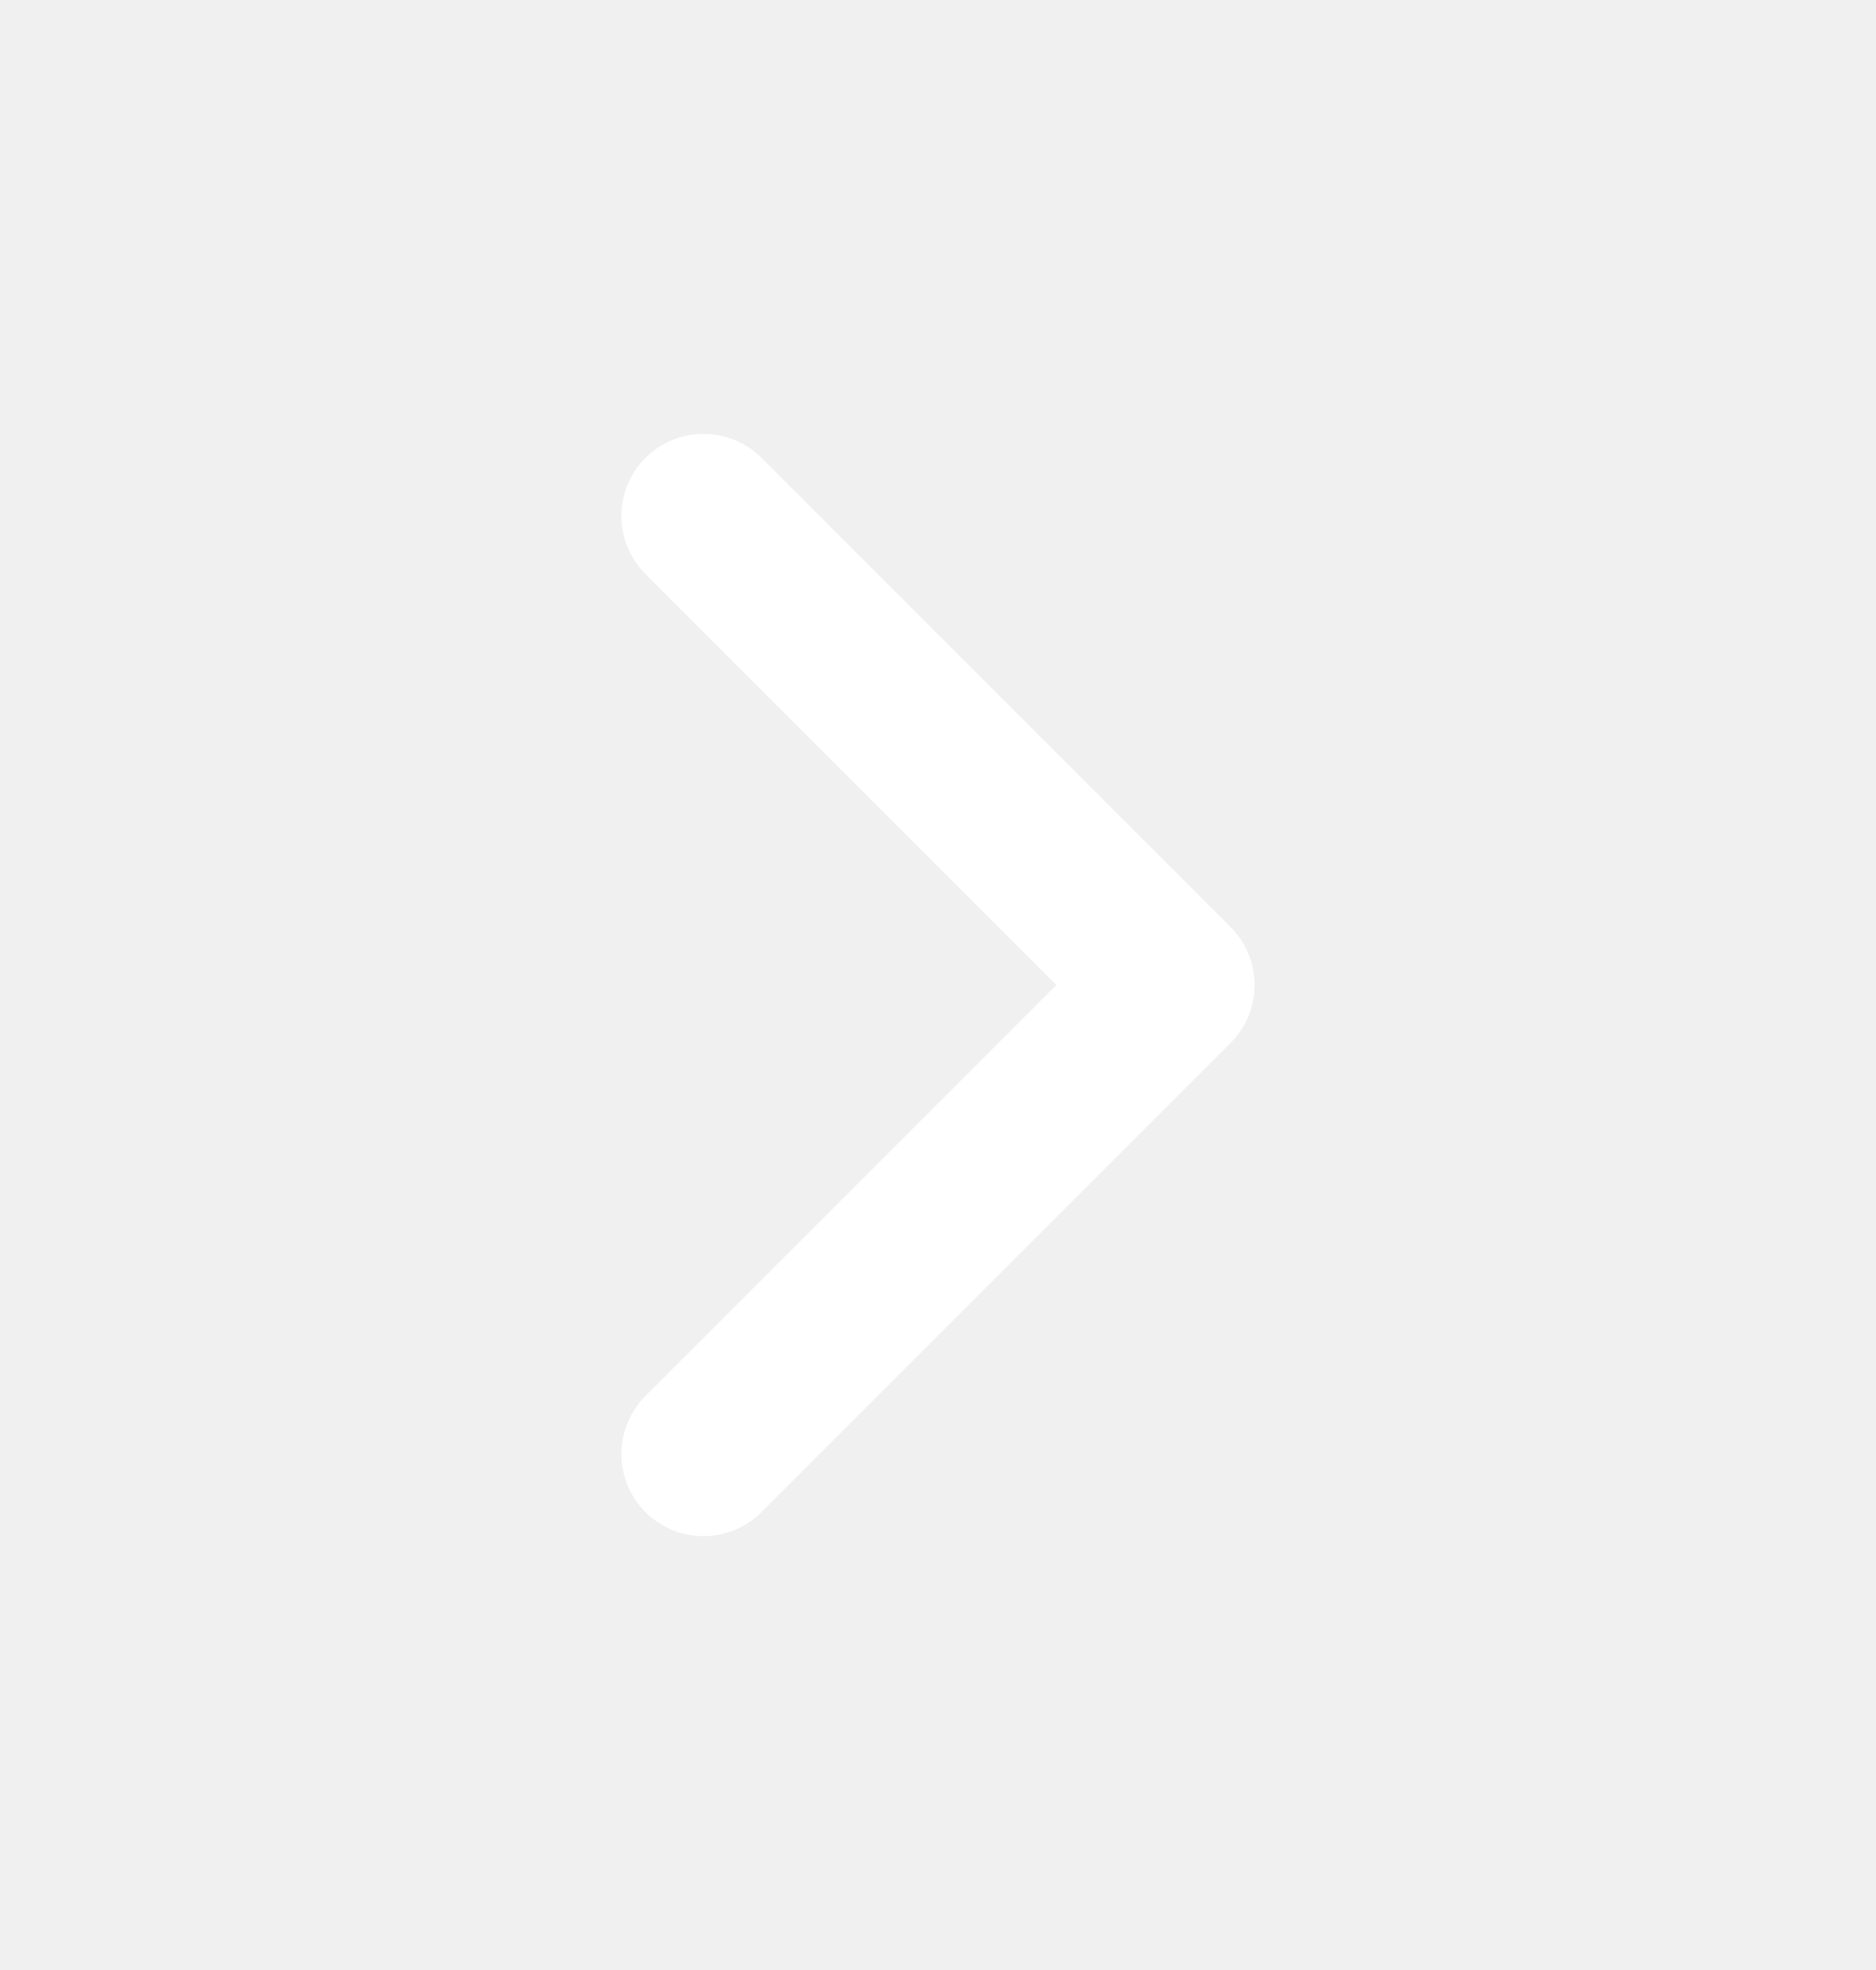
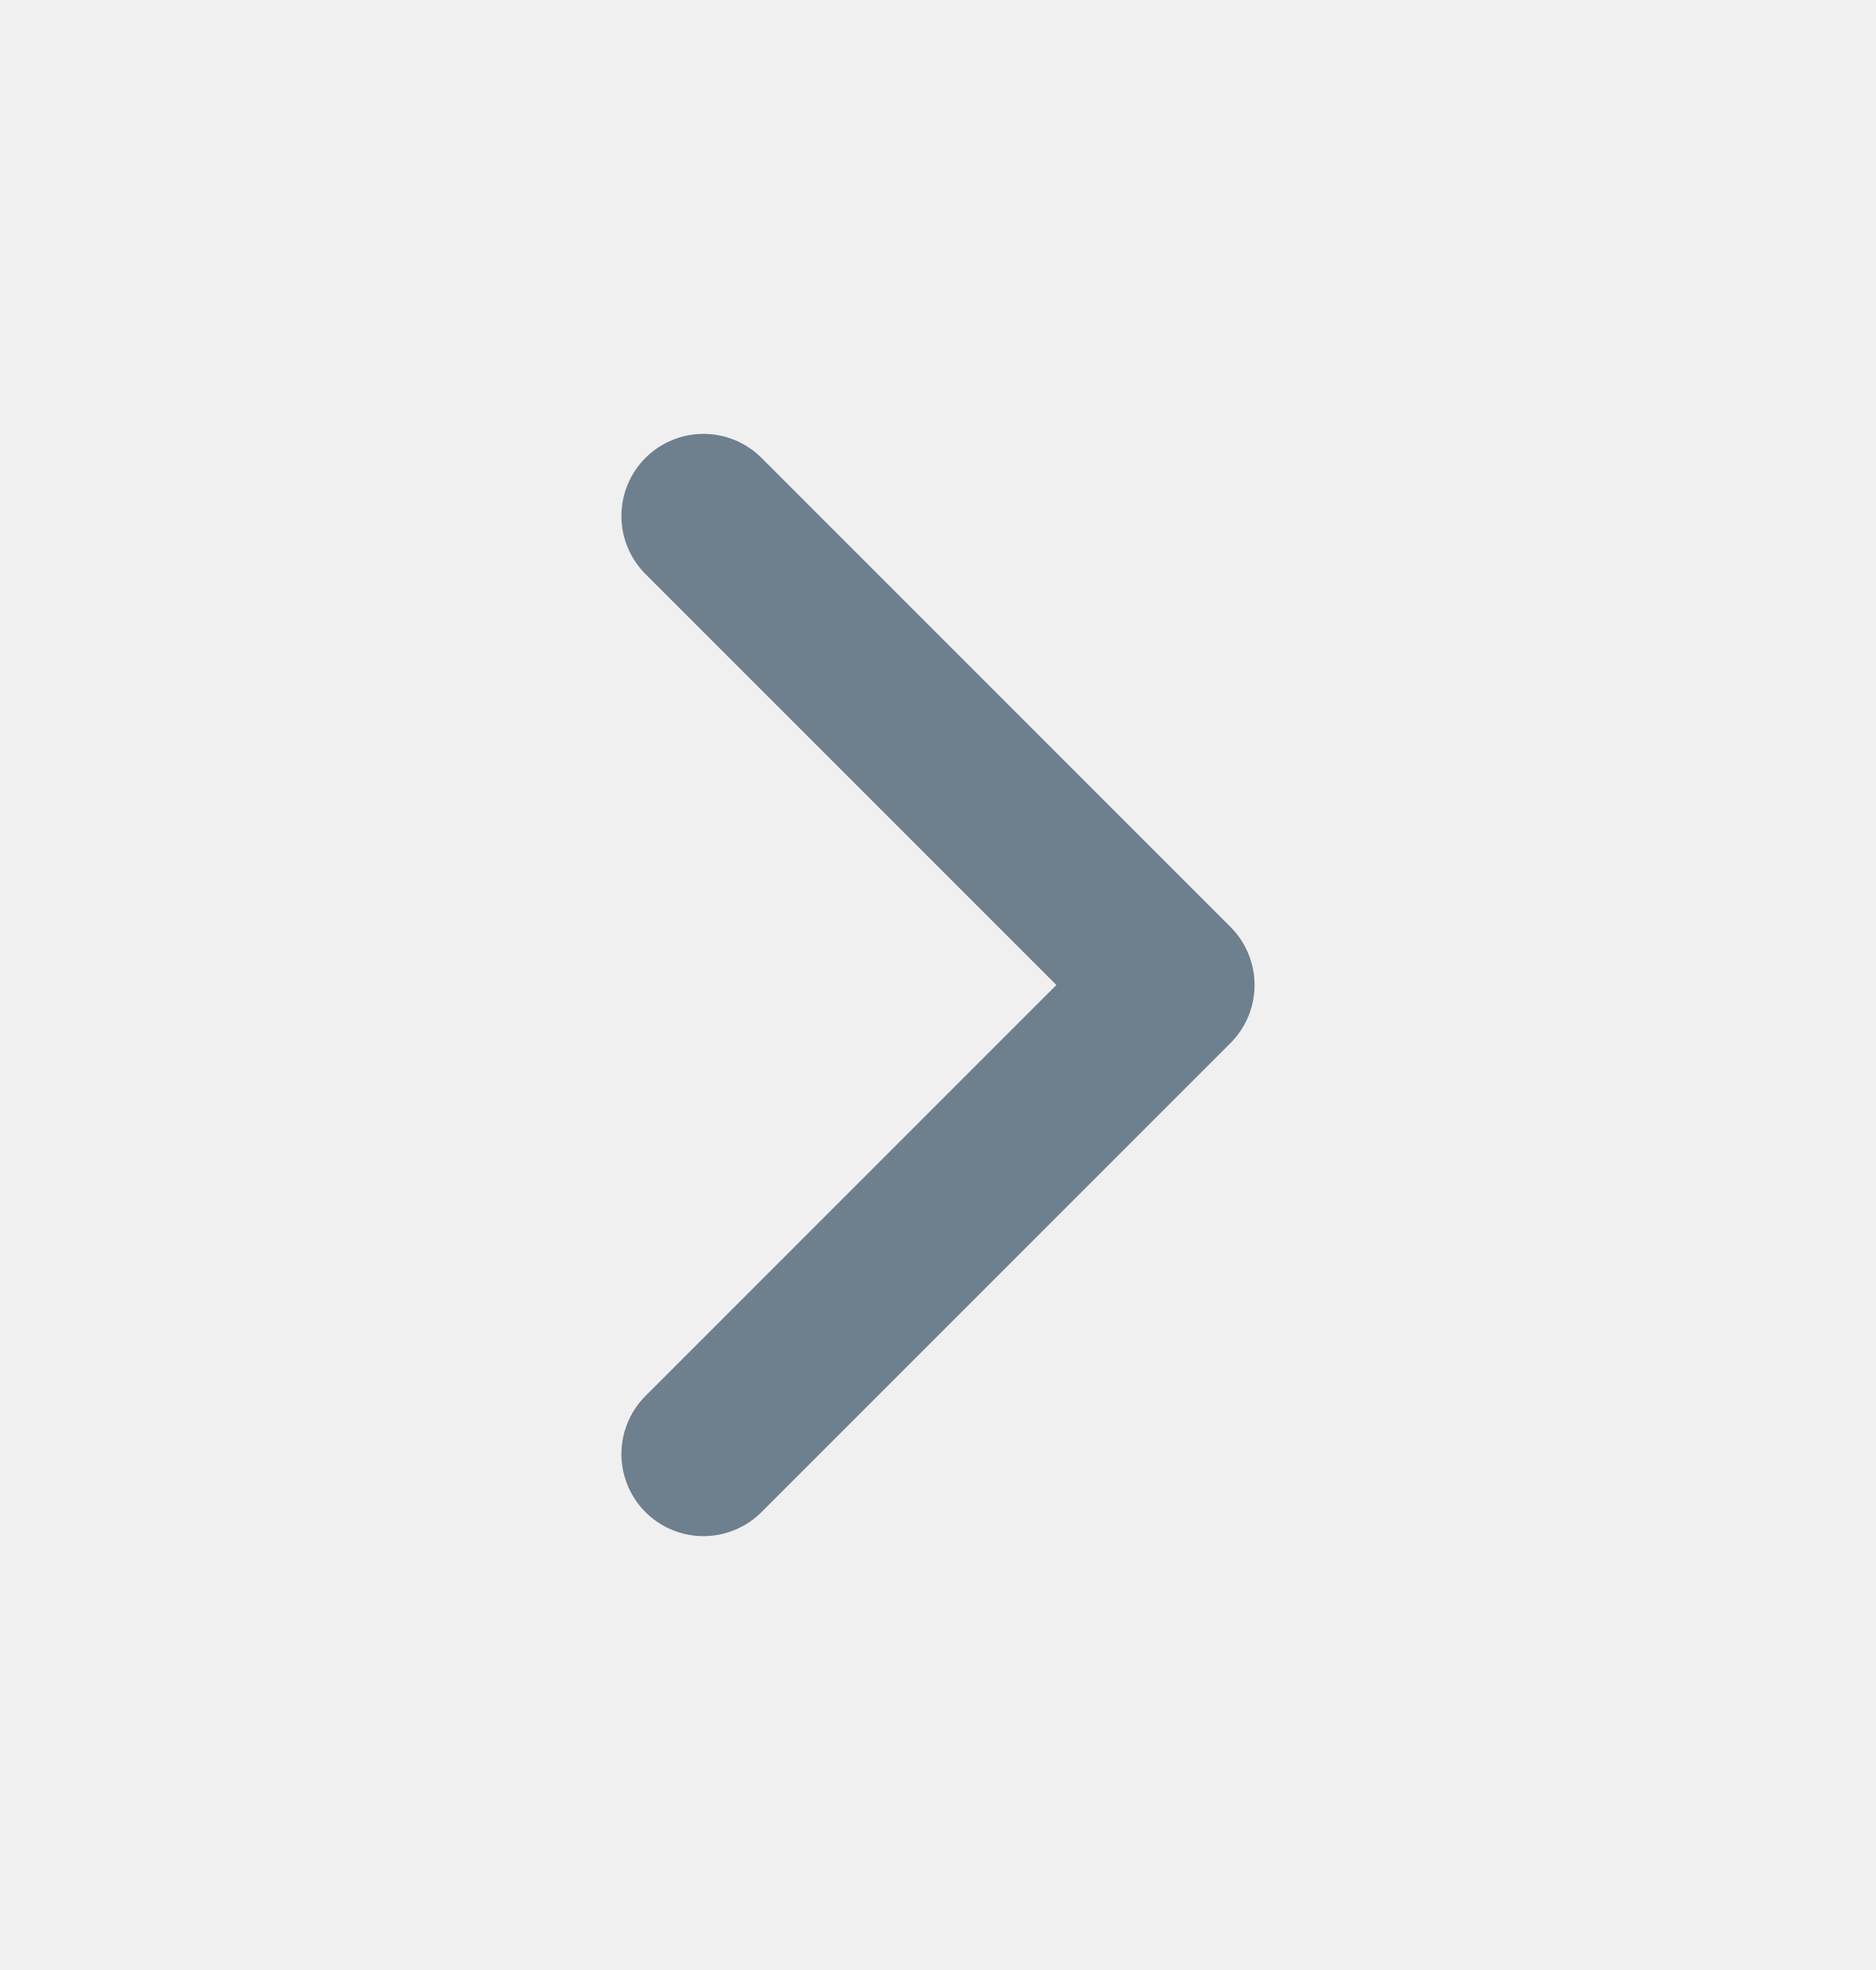
- <svg xmlns="http://www.w3.org/2000/svg" width="20" height="21" viewBox="0 0 20 21" fill="none">
+ <svg xmlns="http://www.w3.org/2000/svg" version="1.1" id="Layer_1" x="0px" y="0px" viewBox="0 0 20 21" style="enable-background:new 0 0 20 21;" xml:space="preserve">
+   <style type="text/css">
+ 	.st0{fill:none;stroke:#6E7F8D;stroke-width:1.75;stroke-linecap:round;stroke-linejoin:round;}
+ </style>
  <g id="chevron-right">
-     <path id="Path" d="M7.5 5.5L12.5 10.5L7.5 15.5" stroke="white" stroke-width="1.75" stroke-linecap="round" stroke-linejoin="round" />
+     <path id="Path" class="st0" d="M7.5,5.5l5,5l-5,5" />
  </g>
</svg>
